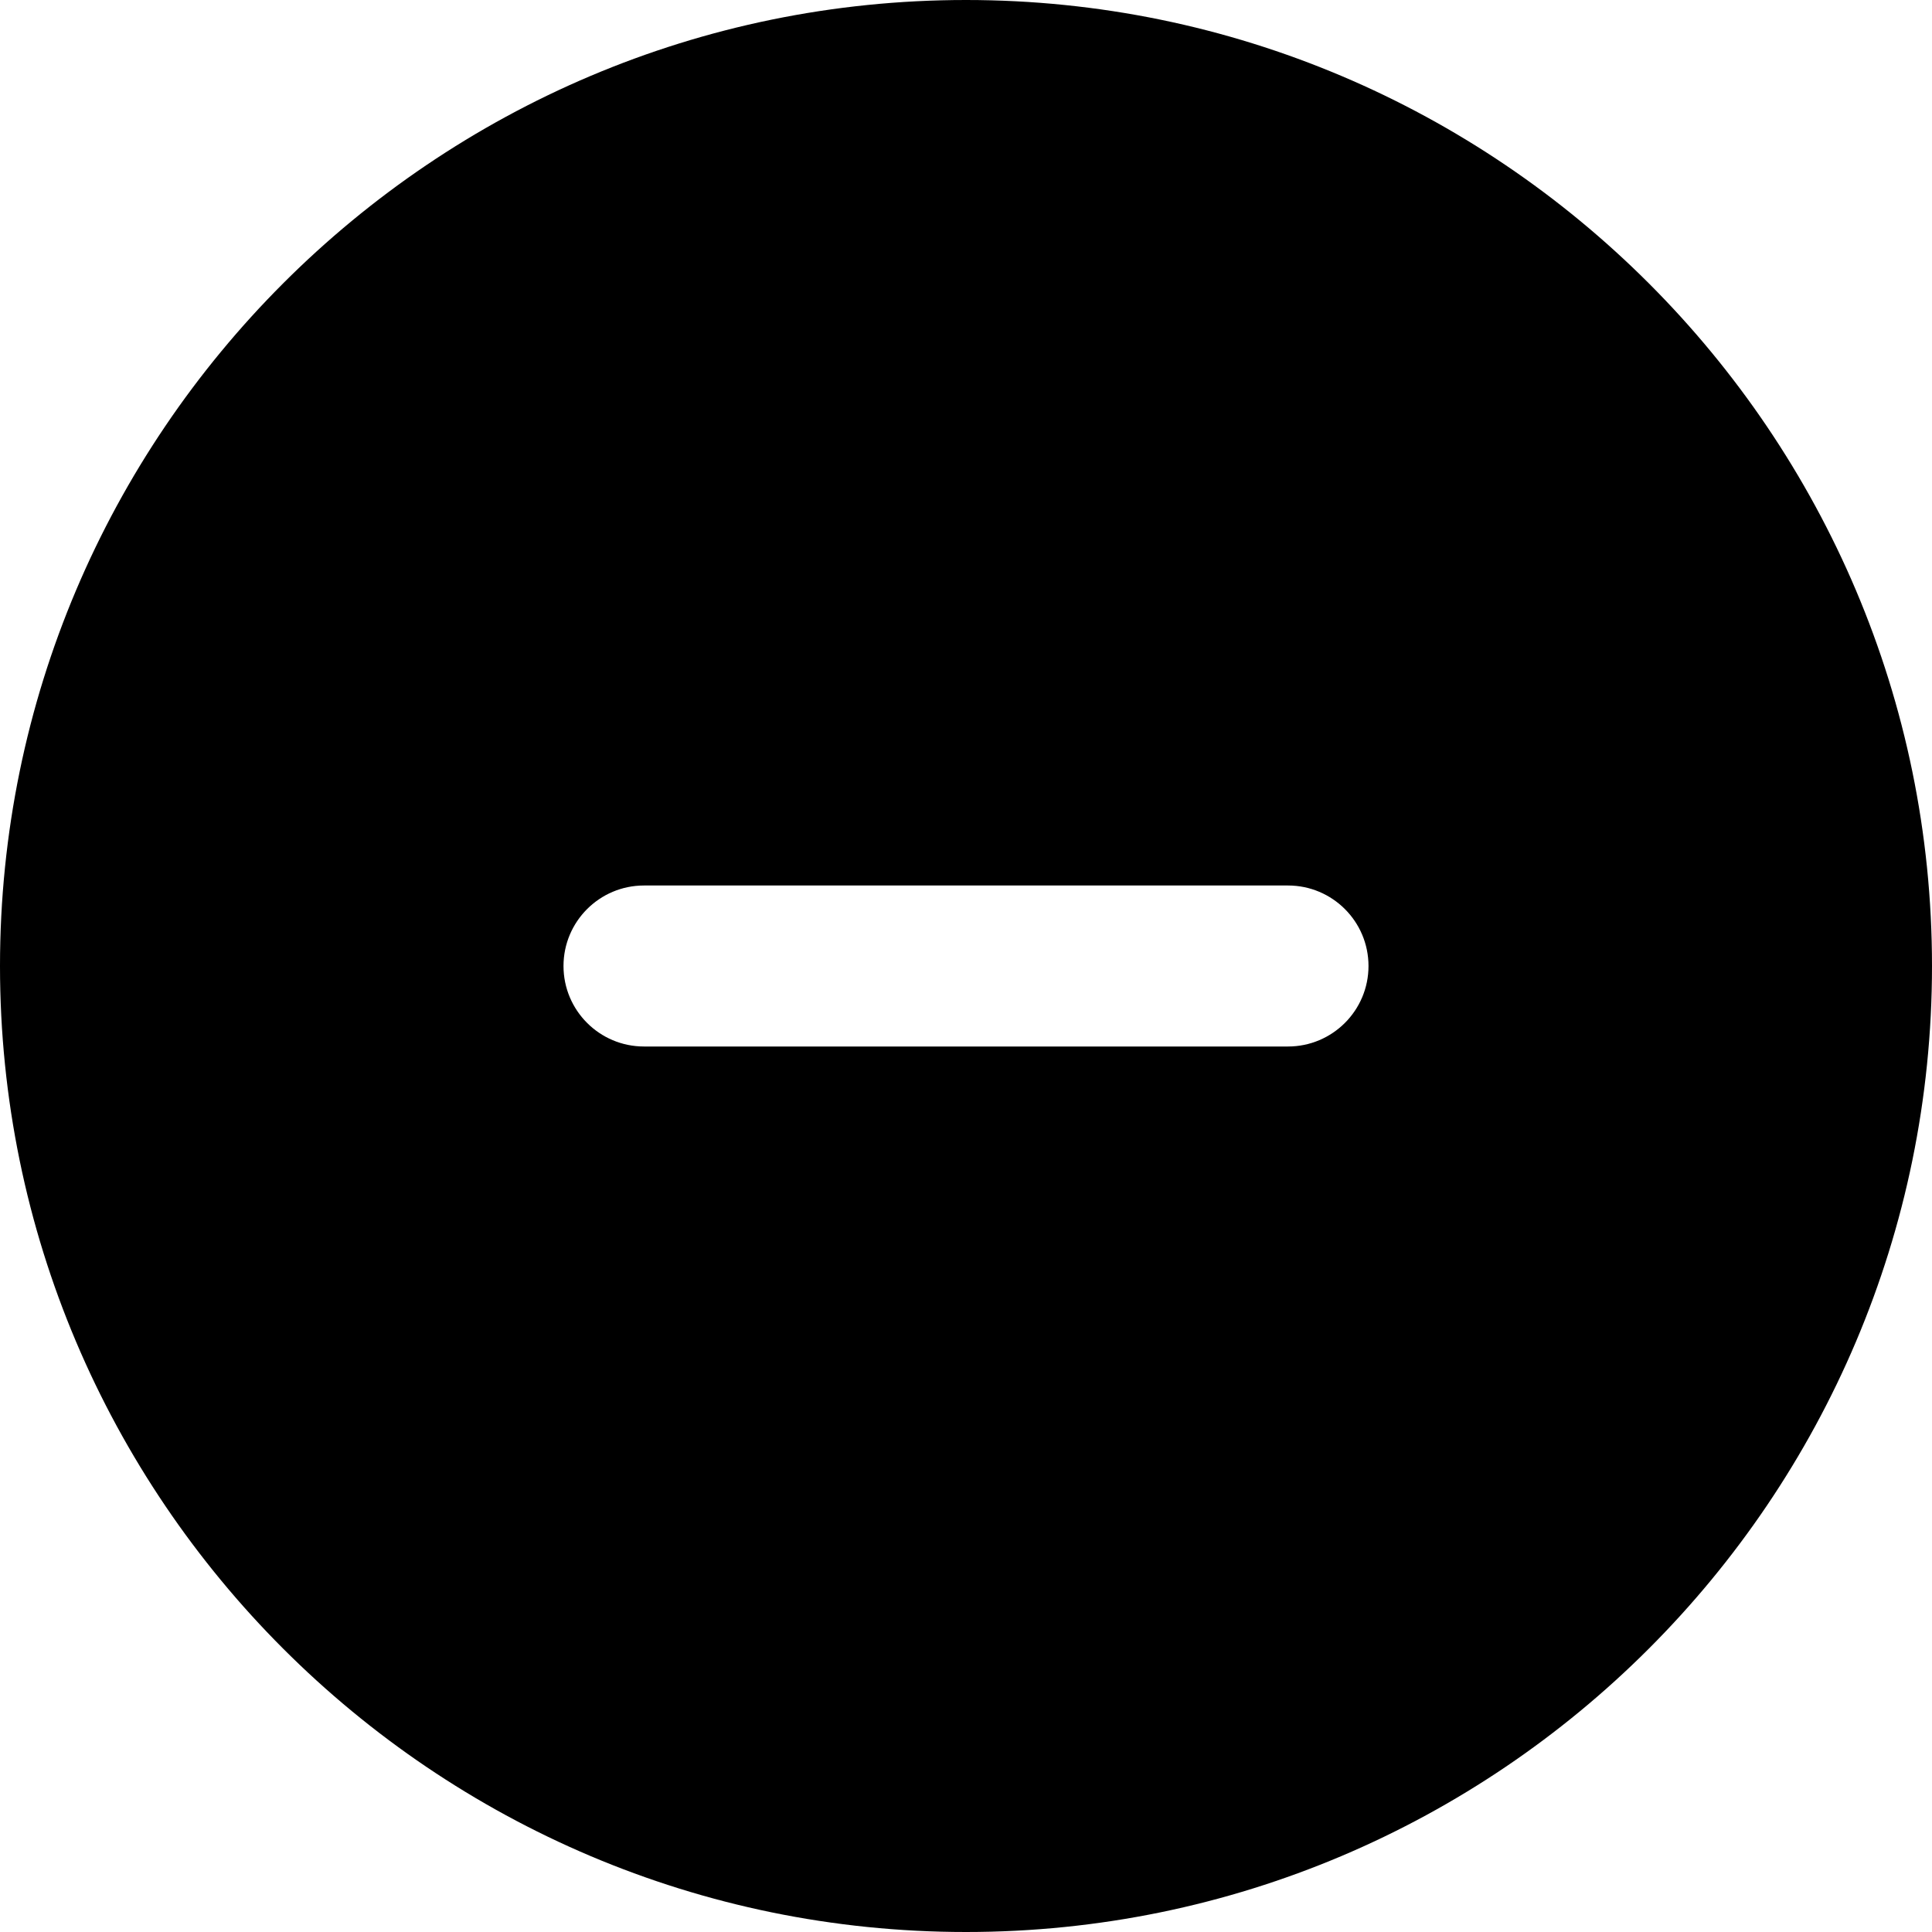
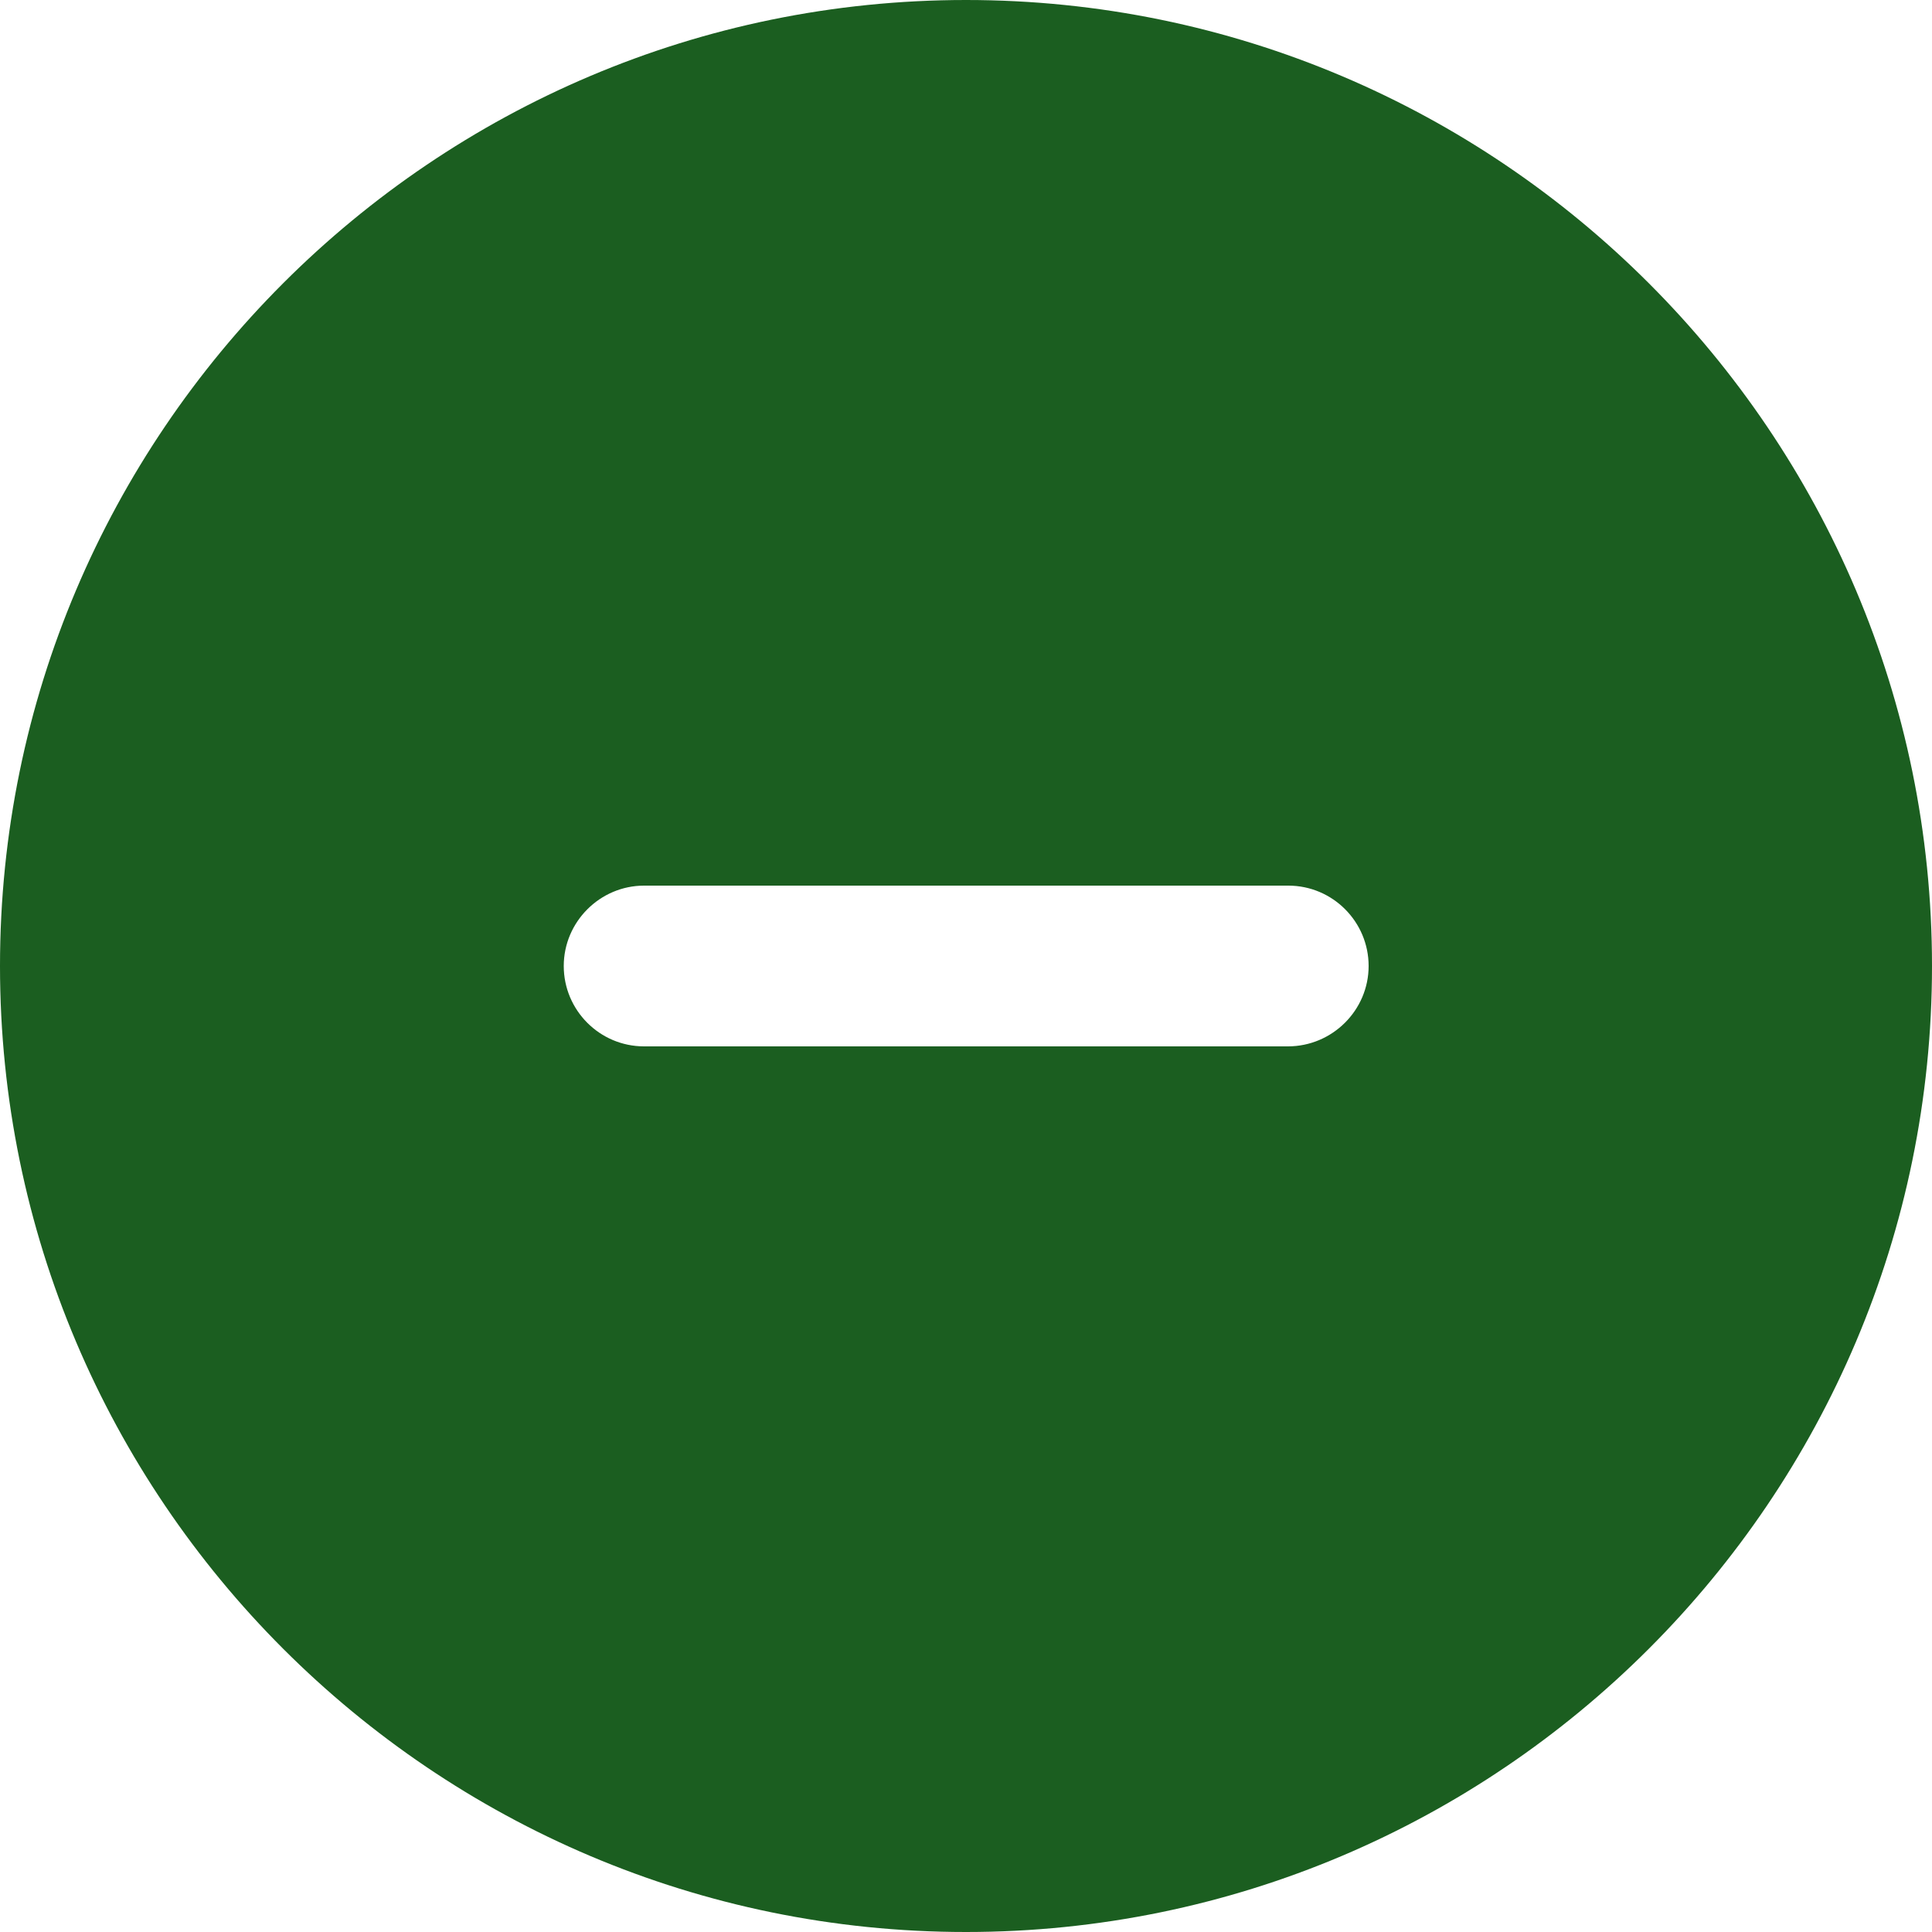
- <svg xmlns="http://www.w3.org/2000/svg" id="Layer_1" data-name="Layer 1" viewBox="0 0 24 24" width="512" height="512">
-   <path d="m12,0C5.383,0,0,5.383,0,12s5.383,12,12,12,12-5.383,12-12S18.617,0,12,0Zm4,13h-8c-.552,0-1-.448-1-1s.448-1,1-1h8c.552,0,1,.448,1,1s-.448,1-1,1Z" />
+ <svg xmlns="http://www.w3.org/2000/svg" version="1.1" id="Layer_1" x="0px" y="0px" viewBox="0 0 512 512" style="enable-background:new 0 0 512 512;" xml:space="preserve">
+   <style type="text/css">
+ 	.st0{fill:#1B5E20;}
+ </style>
+   <path class="st0" d="M256,0C114.8,0,0,114.8,0,256s114.8,256,256,256s256-114.8,256-256S397.2,0,256,0z M341.3,277.3H170.7  c-11.8,0-21.3-9.6-21.3-21.3s9.6-21.3,21.3-21.3h170.7c11.8,0,21.3,9.6,21.3,21.3S353.1,277.3,341.3,277.3z" />
</svg>
